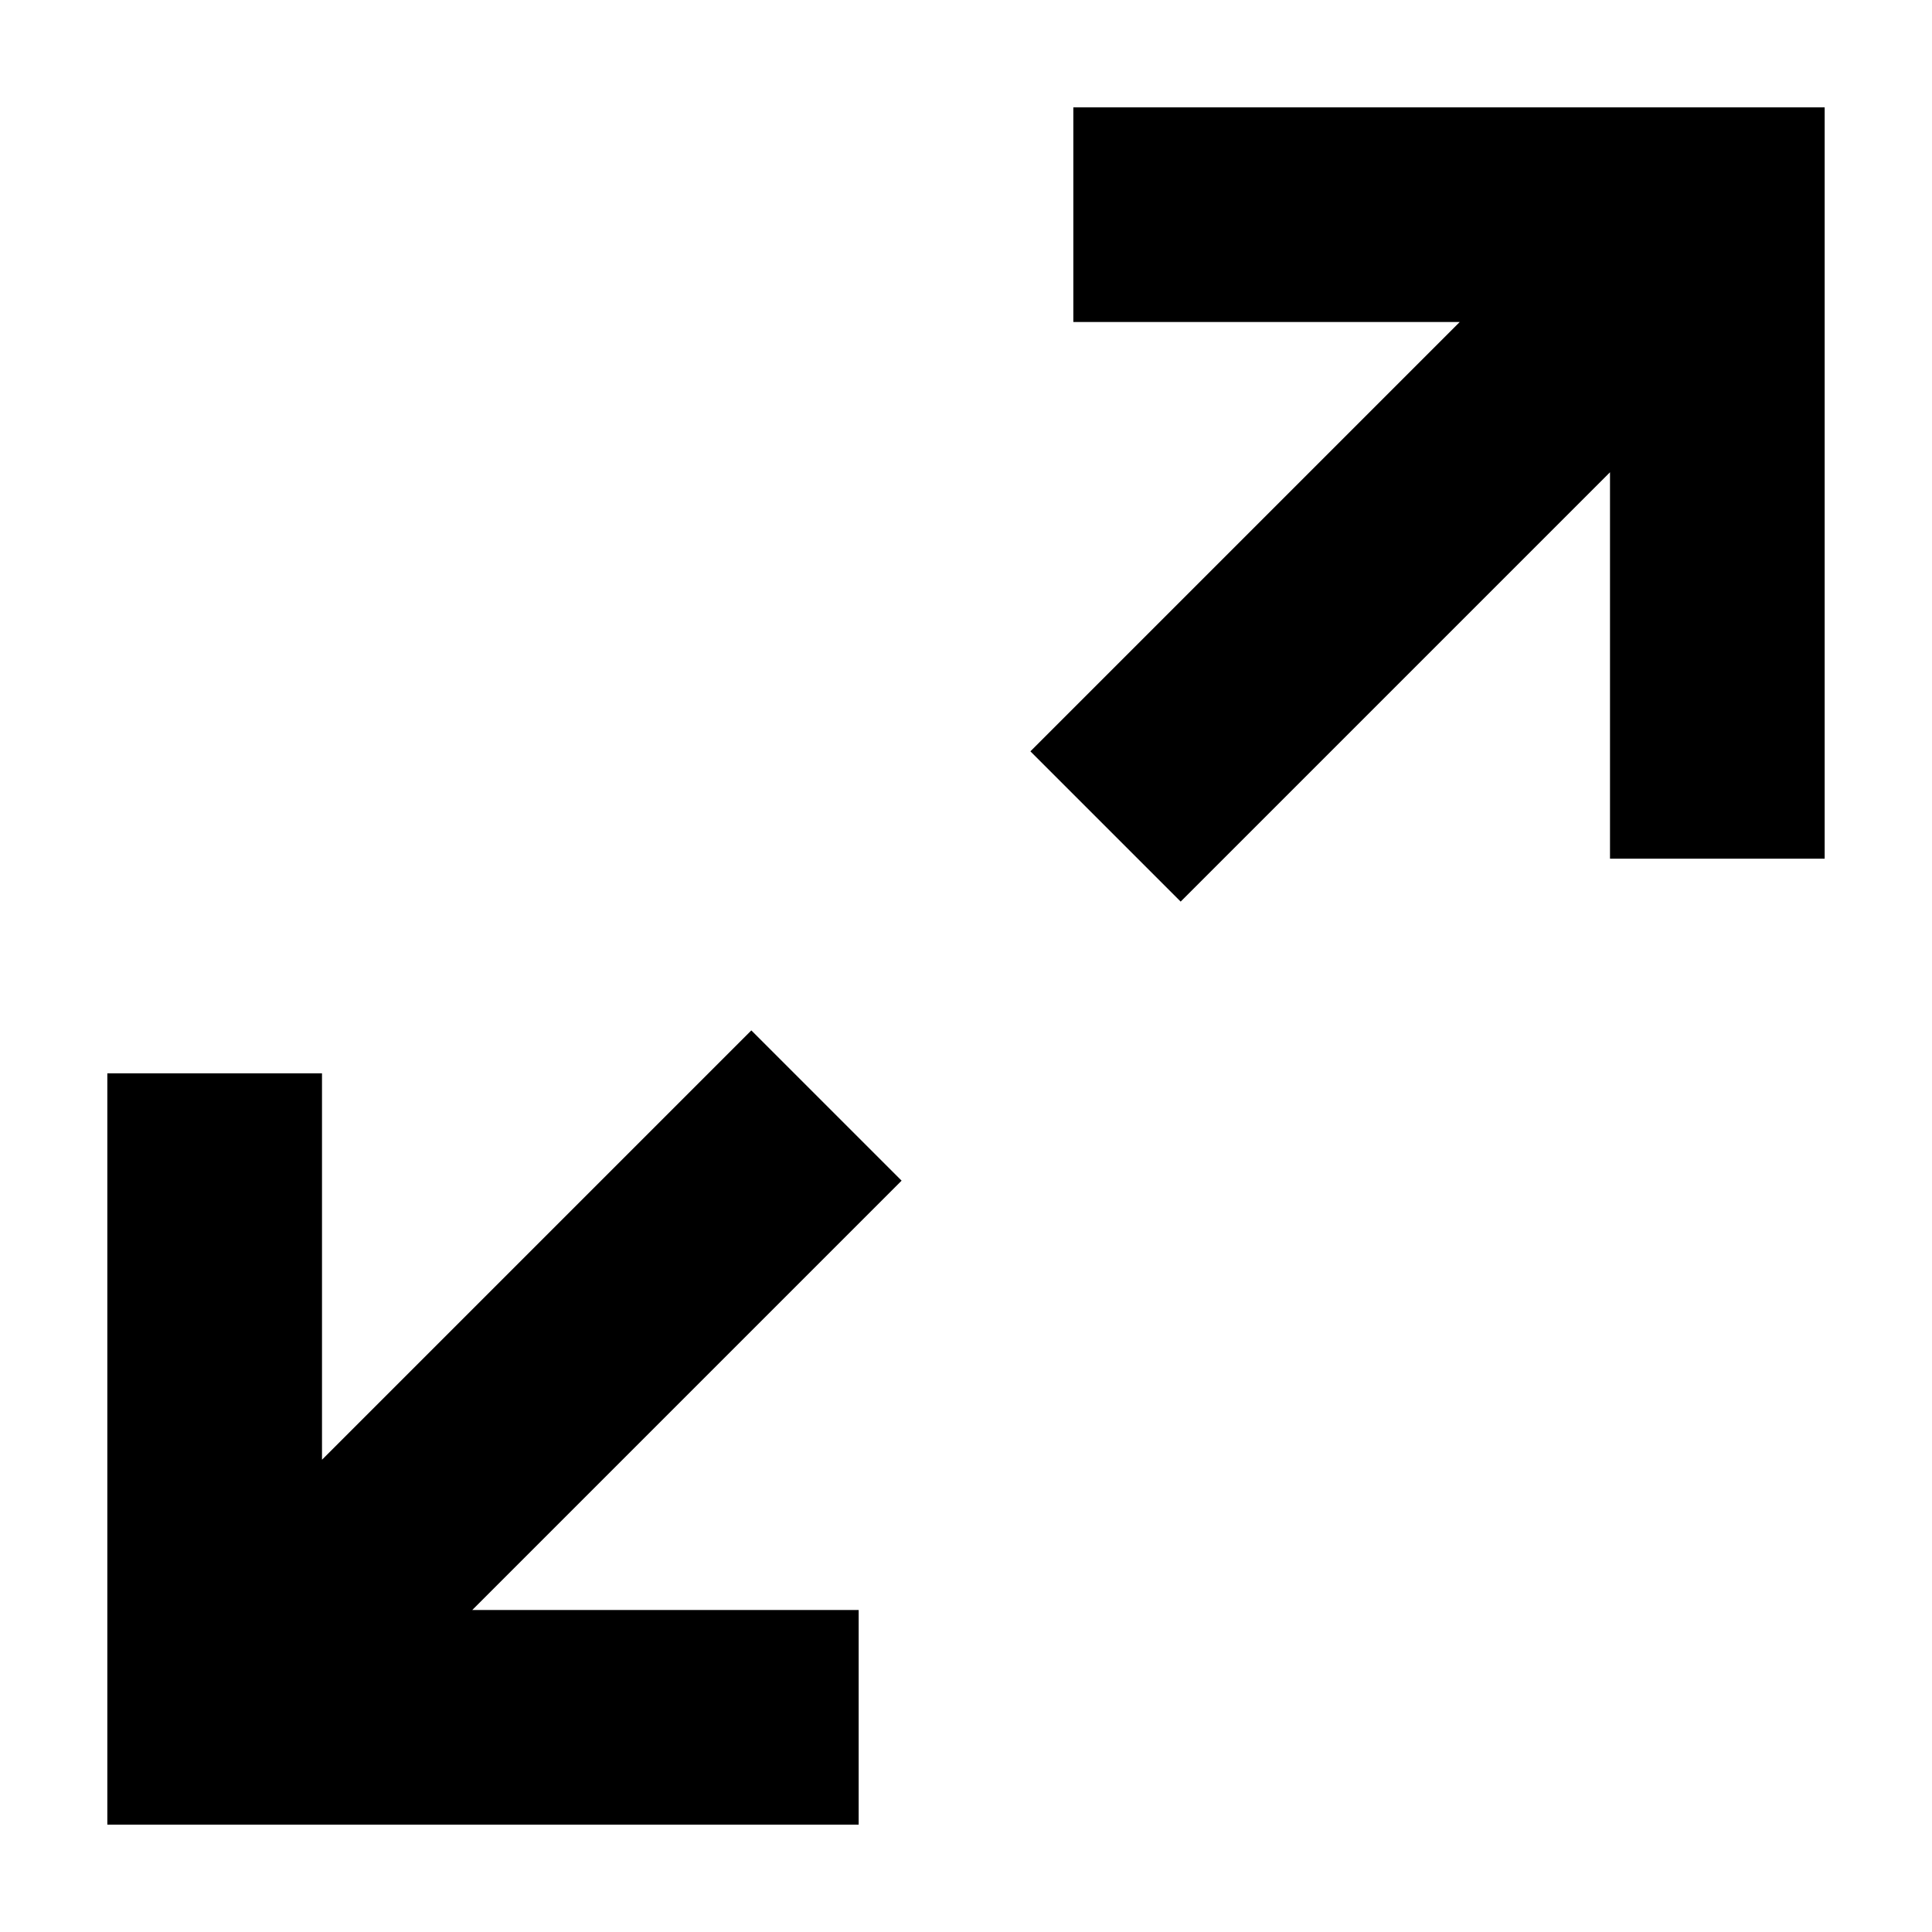
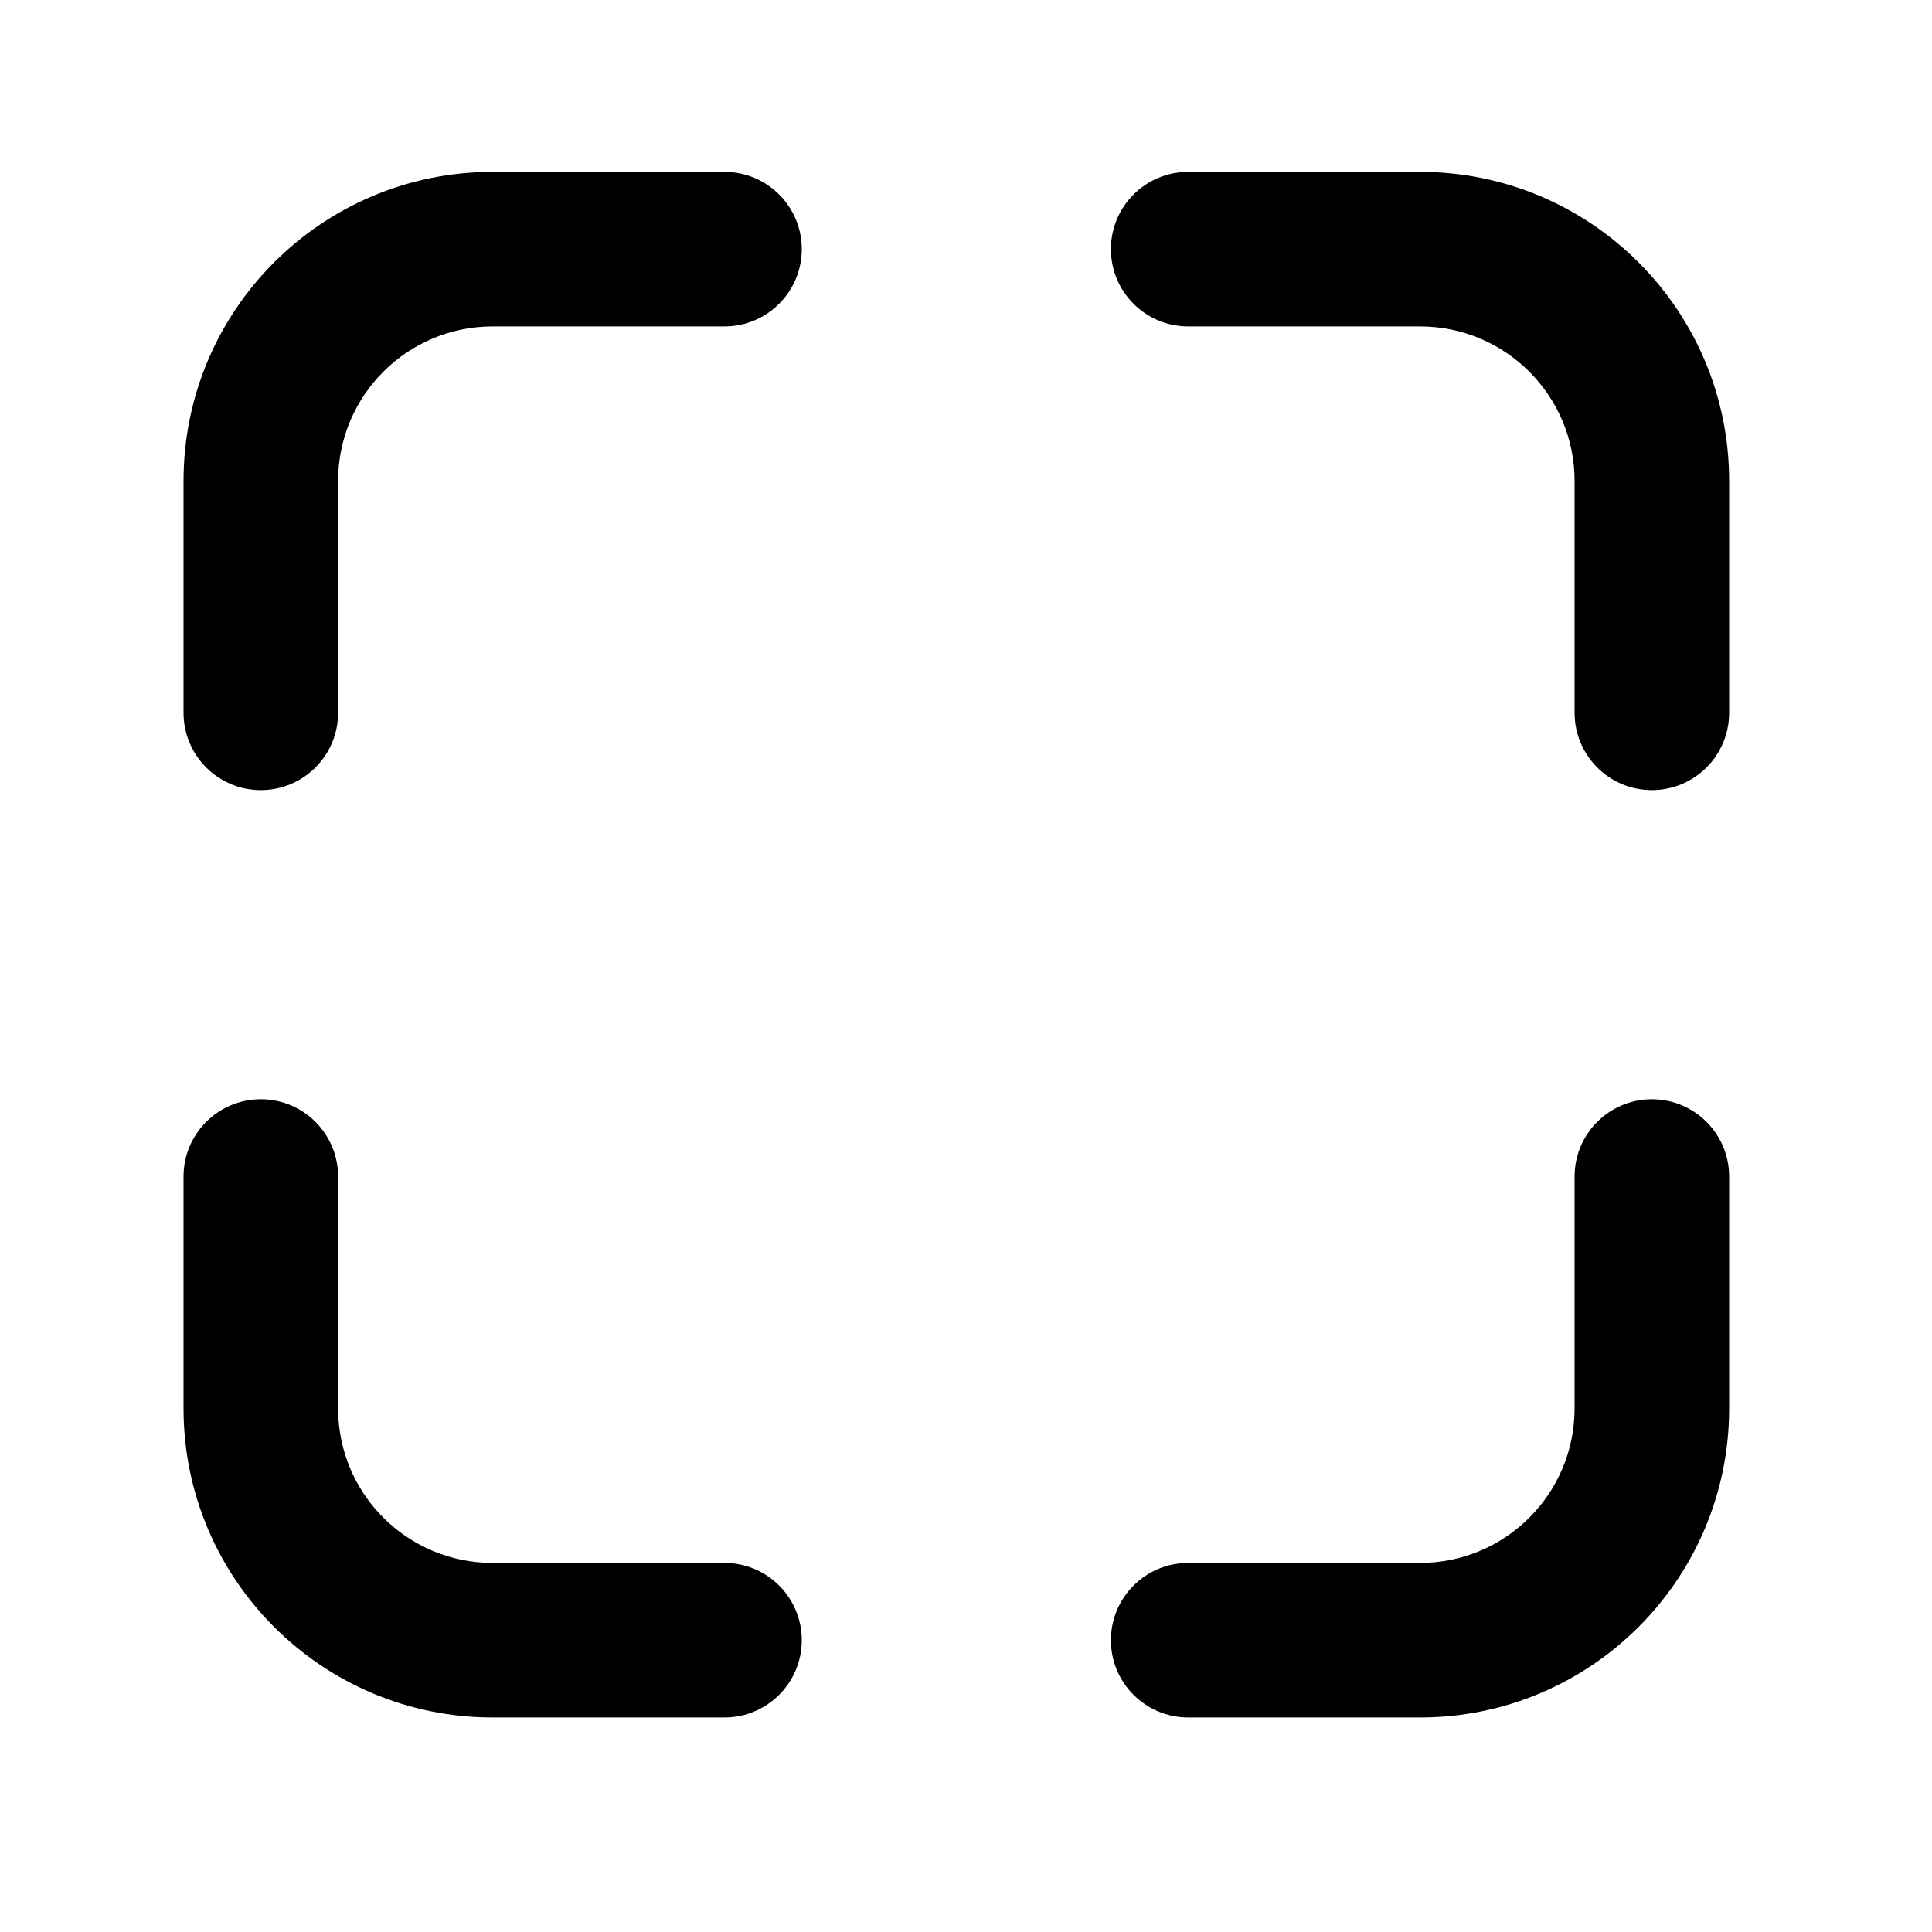
- <svg xmlns="http://www.w3.org/2000/svg" width="18px" height="18px" viewBox="0 0 18 18">
-   <polygon points="10 3 13.6 3 9.6 7 11 8.4 15 4.4 15 8 17 8 17 1 10 1" />
-   <polygon points="7 9.6 3 13.6 3 10 1 10 1 17 8 17 8 15 4.4 15 8.4 11" />
+ <svg xmlns="http://www.w3.org/2000/svg" width="25" height="25" viewBox="0 0 25 25" fill="none">
+   <path d="M6.375 2.224C4.166 2.224 2.375 4.015 2.375 6.224V9.224C2.375 9.776 2.823 10.224 3.375 10.224C3.927 10.224 4.375 9.776 4.375 9.224V6.224C4.375 5.12 5.27 4.224 6.375 4.224H9.375C9.927 4.224 10.375 3.776 10.375 3.224C10.375 2.672 9.927 2.224 9.375 2.224H6.375Z" fill="currentColor" />
+   <path d="M2.375 18.224C2.375 20.433 4.166 22.224 6.375 22.224H9.375C9.927 22.224 10.375 21.776 10.375 21.224C10.375 20.672 9.927 20.224 9.375 20.224H6.375C5.27 20.224 4.375 19.329 4.375 18.224L4.375 15.224C4.375 14.672 3.927 14.224 3.375 14.224C2.823 14.224 2.375 14.672 2.375 15.224V18.224Z" fill="currentColor" />
+   <path d="M22.375 18.224C22.375 20.433 20.584 22.224 18.375 22.224H15.375C14.823 22.224 14.375 21.776 14.375 21.224C14.375 20.672 14.823 20.224 15.375 20.224H18.375C19.48 20.224 20.375 19.329 20.375 18.224V15.224C20.375 14.672 20.823 14.224 21.375 14.224C21.927 14.224 22.375 14.672 22.375 15.224V18.224Z" fill="currentColor" />
+   <path d="M22.375 6.224C22.375 4.015 20.584 2.224 18.375 2.224H15.375C14.823 2.224 14.375 2.672 14.375 3.224C14.375 3.776 14.823 4.224 15.375 4.224L18.375 4.224C19.48 4.224 20.375 5.12 20.375 6.224V9.224C20.375 9.776 20.823 10.224 21.375 10.224C21.927 10.224 22.375 9.776 22.375 9.224V6.224Z" fill="currentColor" />
</svg>
